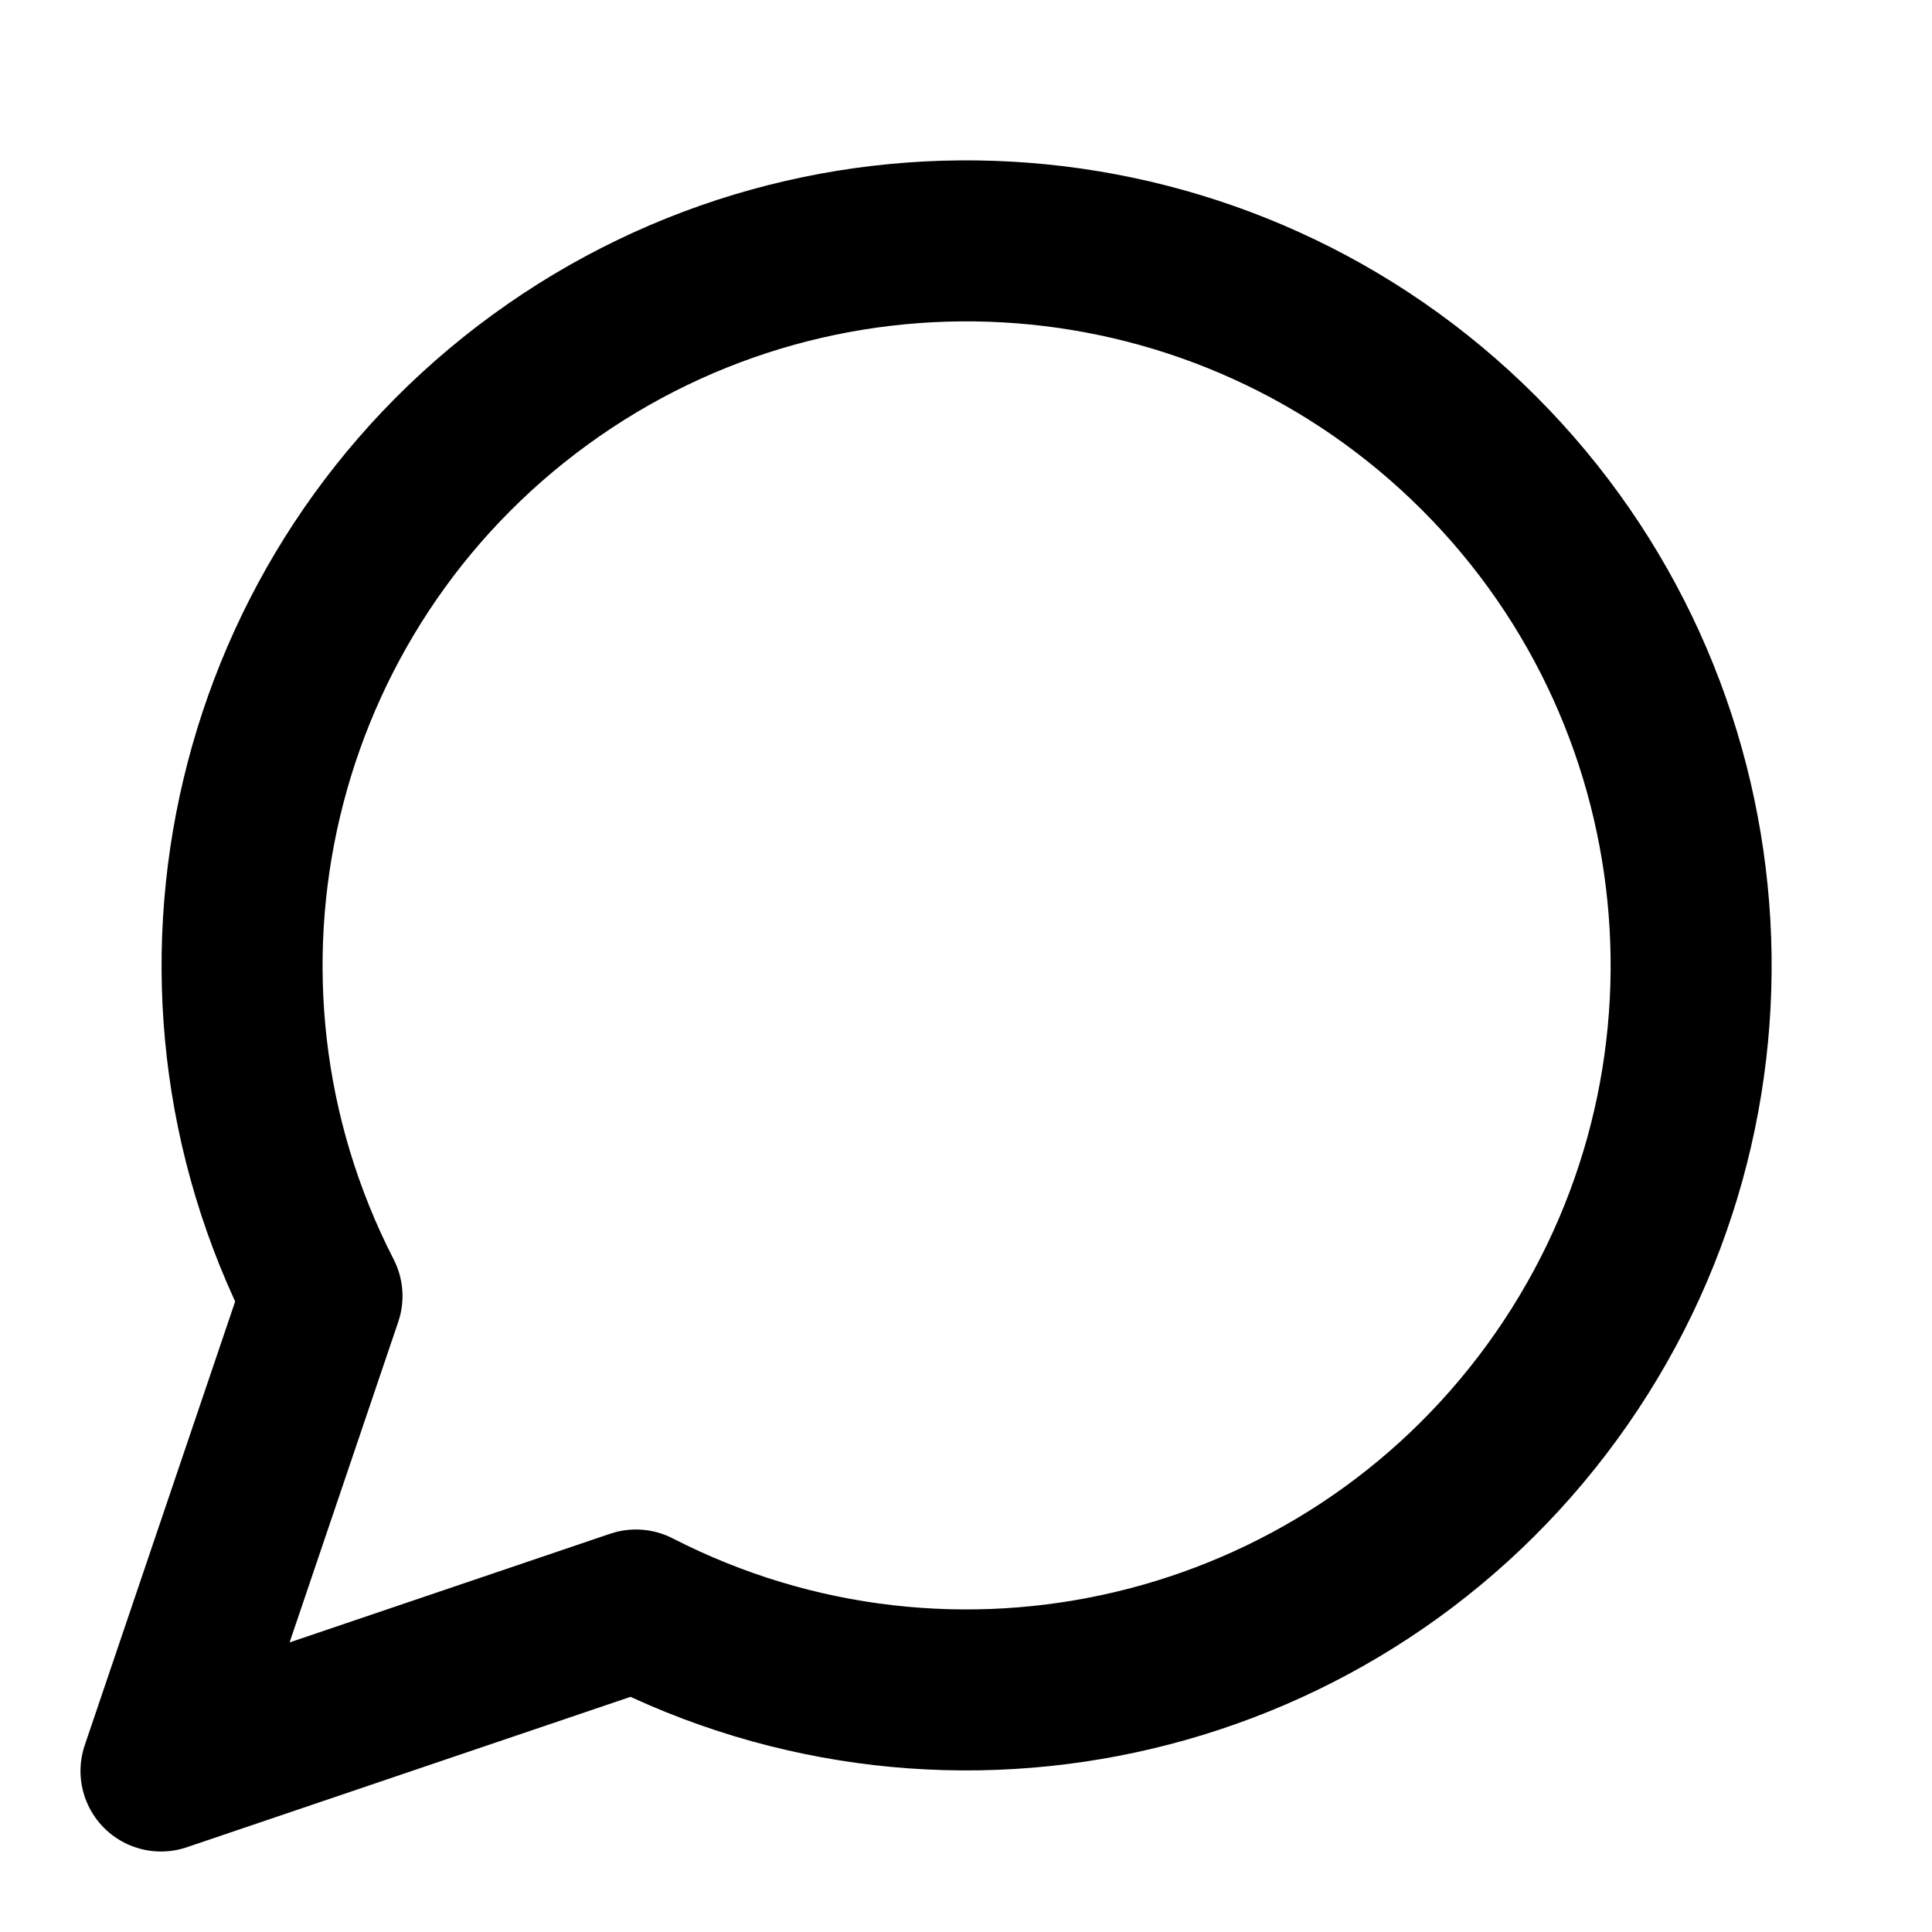
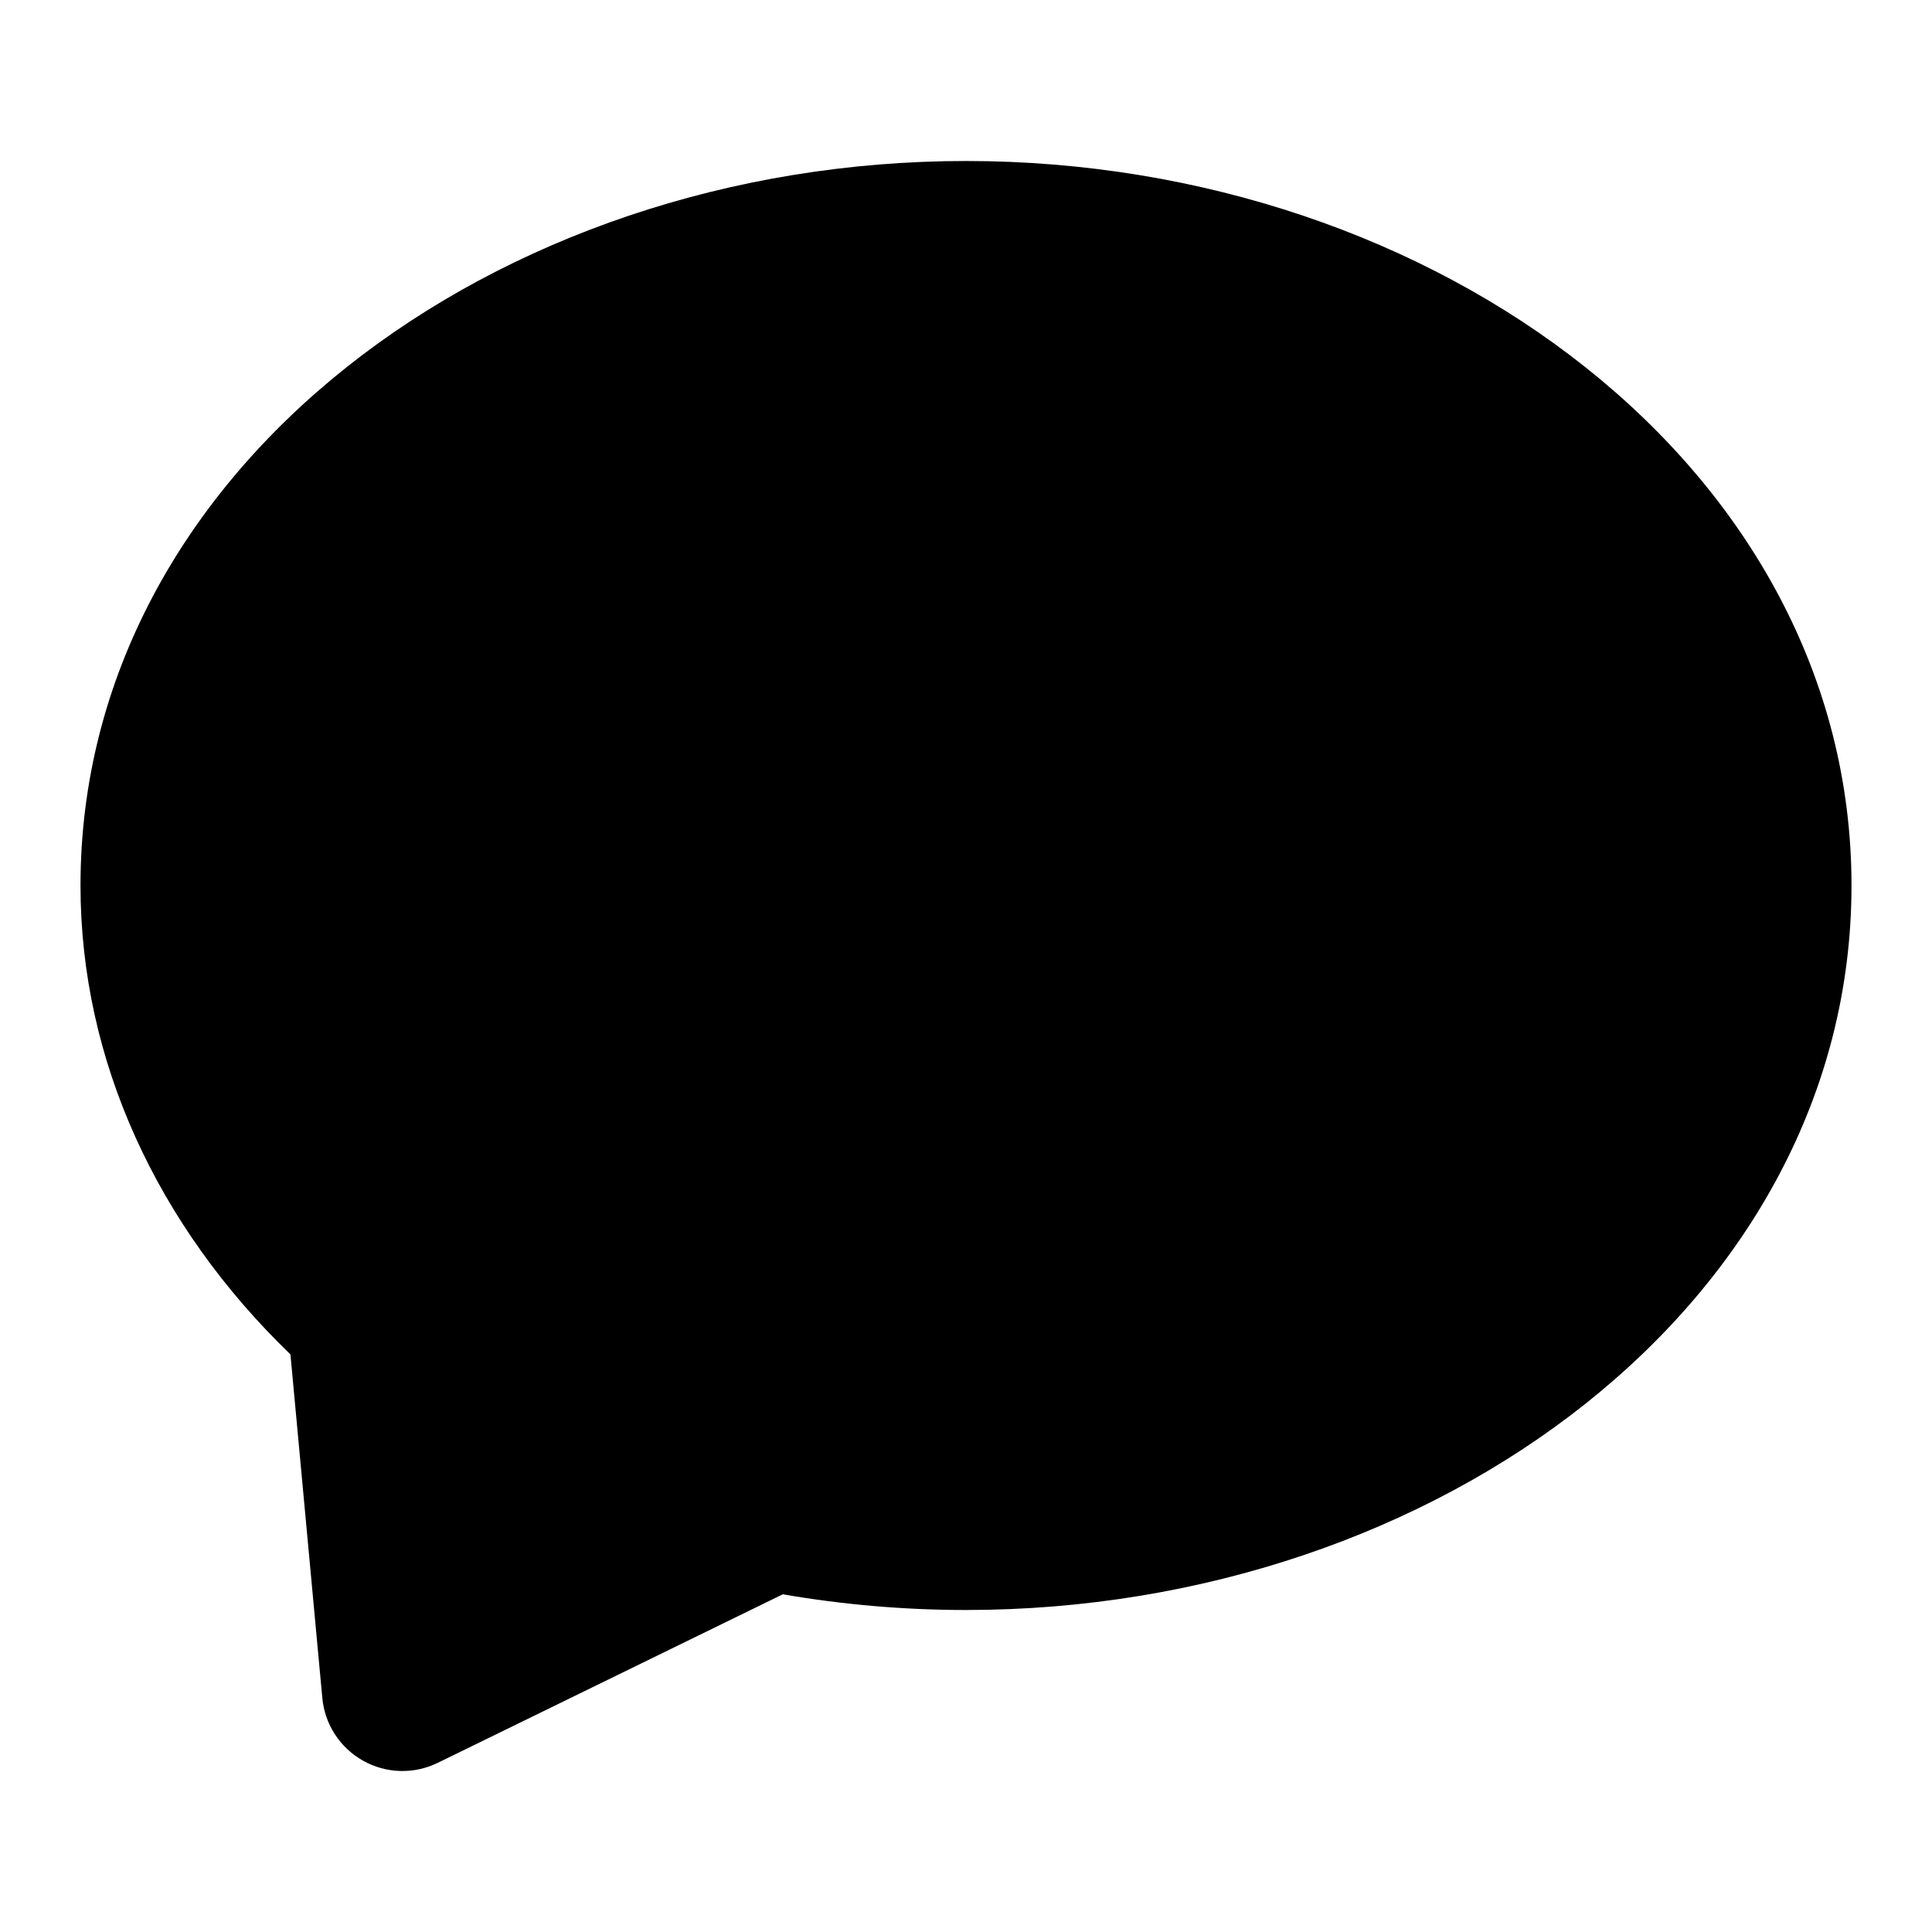
- <svg xmlns="http://www.w3.org/2000/svg" width="24" height="24" viewBox="0 0 24 24" fill="none" stroke="currentColor" stroke-width="2" stroke-linecap="round" stroke-linejoin="round">
-   <path d="M7.9 20A9 9 0 1 0 4 16.1L2 22Z" />
+ <svg xmlns="http://www.w3.org/2000/svg" width="24" height="24" viewBox="0 0 24 24" fill="none">
+   <path d="M12 2 C17.855 2 23 5.833 23 11 C23 16.167 17.855 20 12 20 C11.235 20 10.472 19.934 9.724 19.805 L5.439 21.898 C5.143 22.043 4.796 22.033 4.51 21.872 C4.223 21.711 4.034 21.42 4.004 21.093 L3.608 16.825 C1.952 15.227 1 13.172 1 11 C1 5.833 6.145 2 12 2 Z" fill="currentColor" />
</svg>
